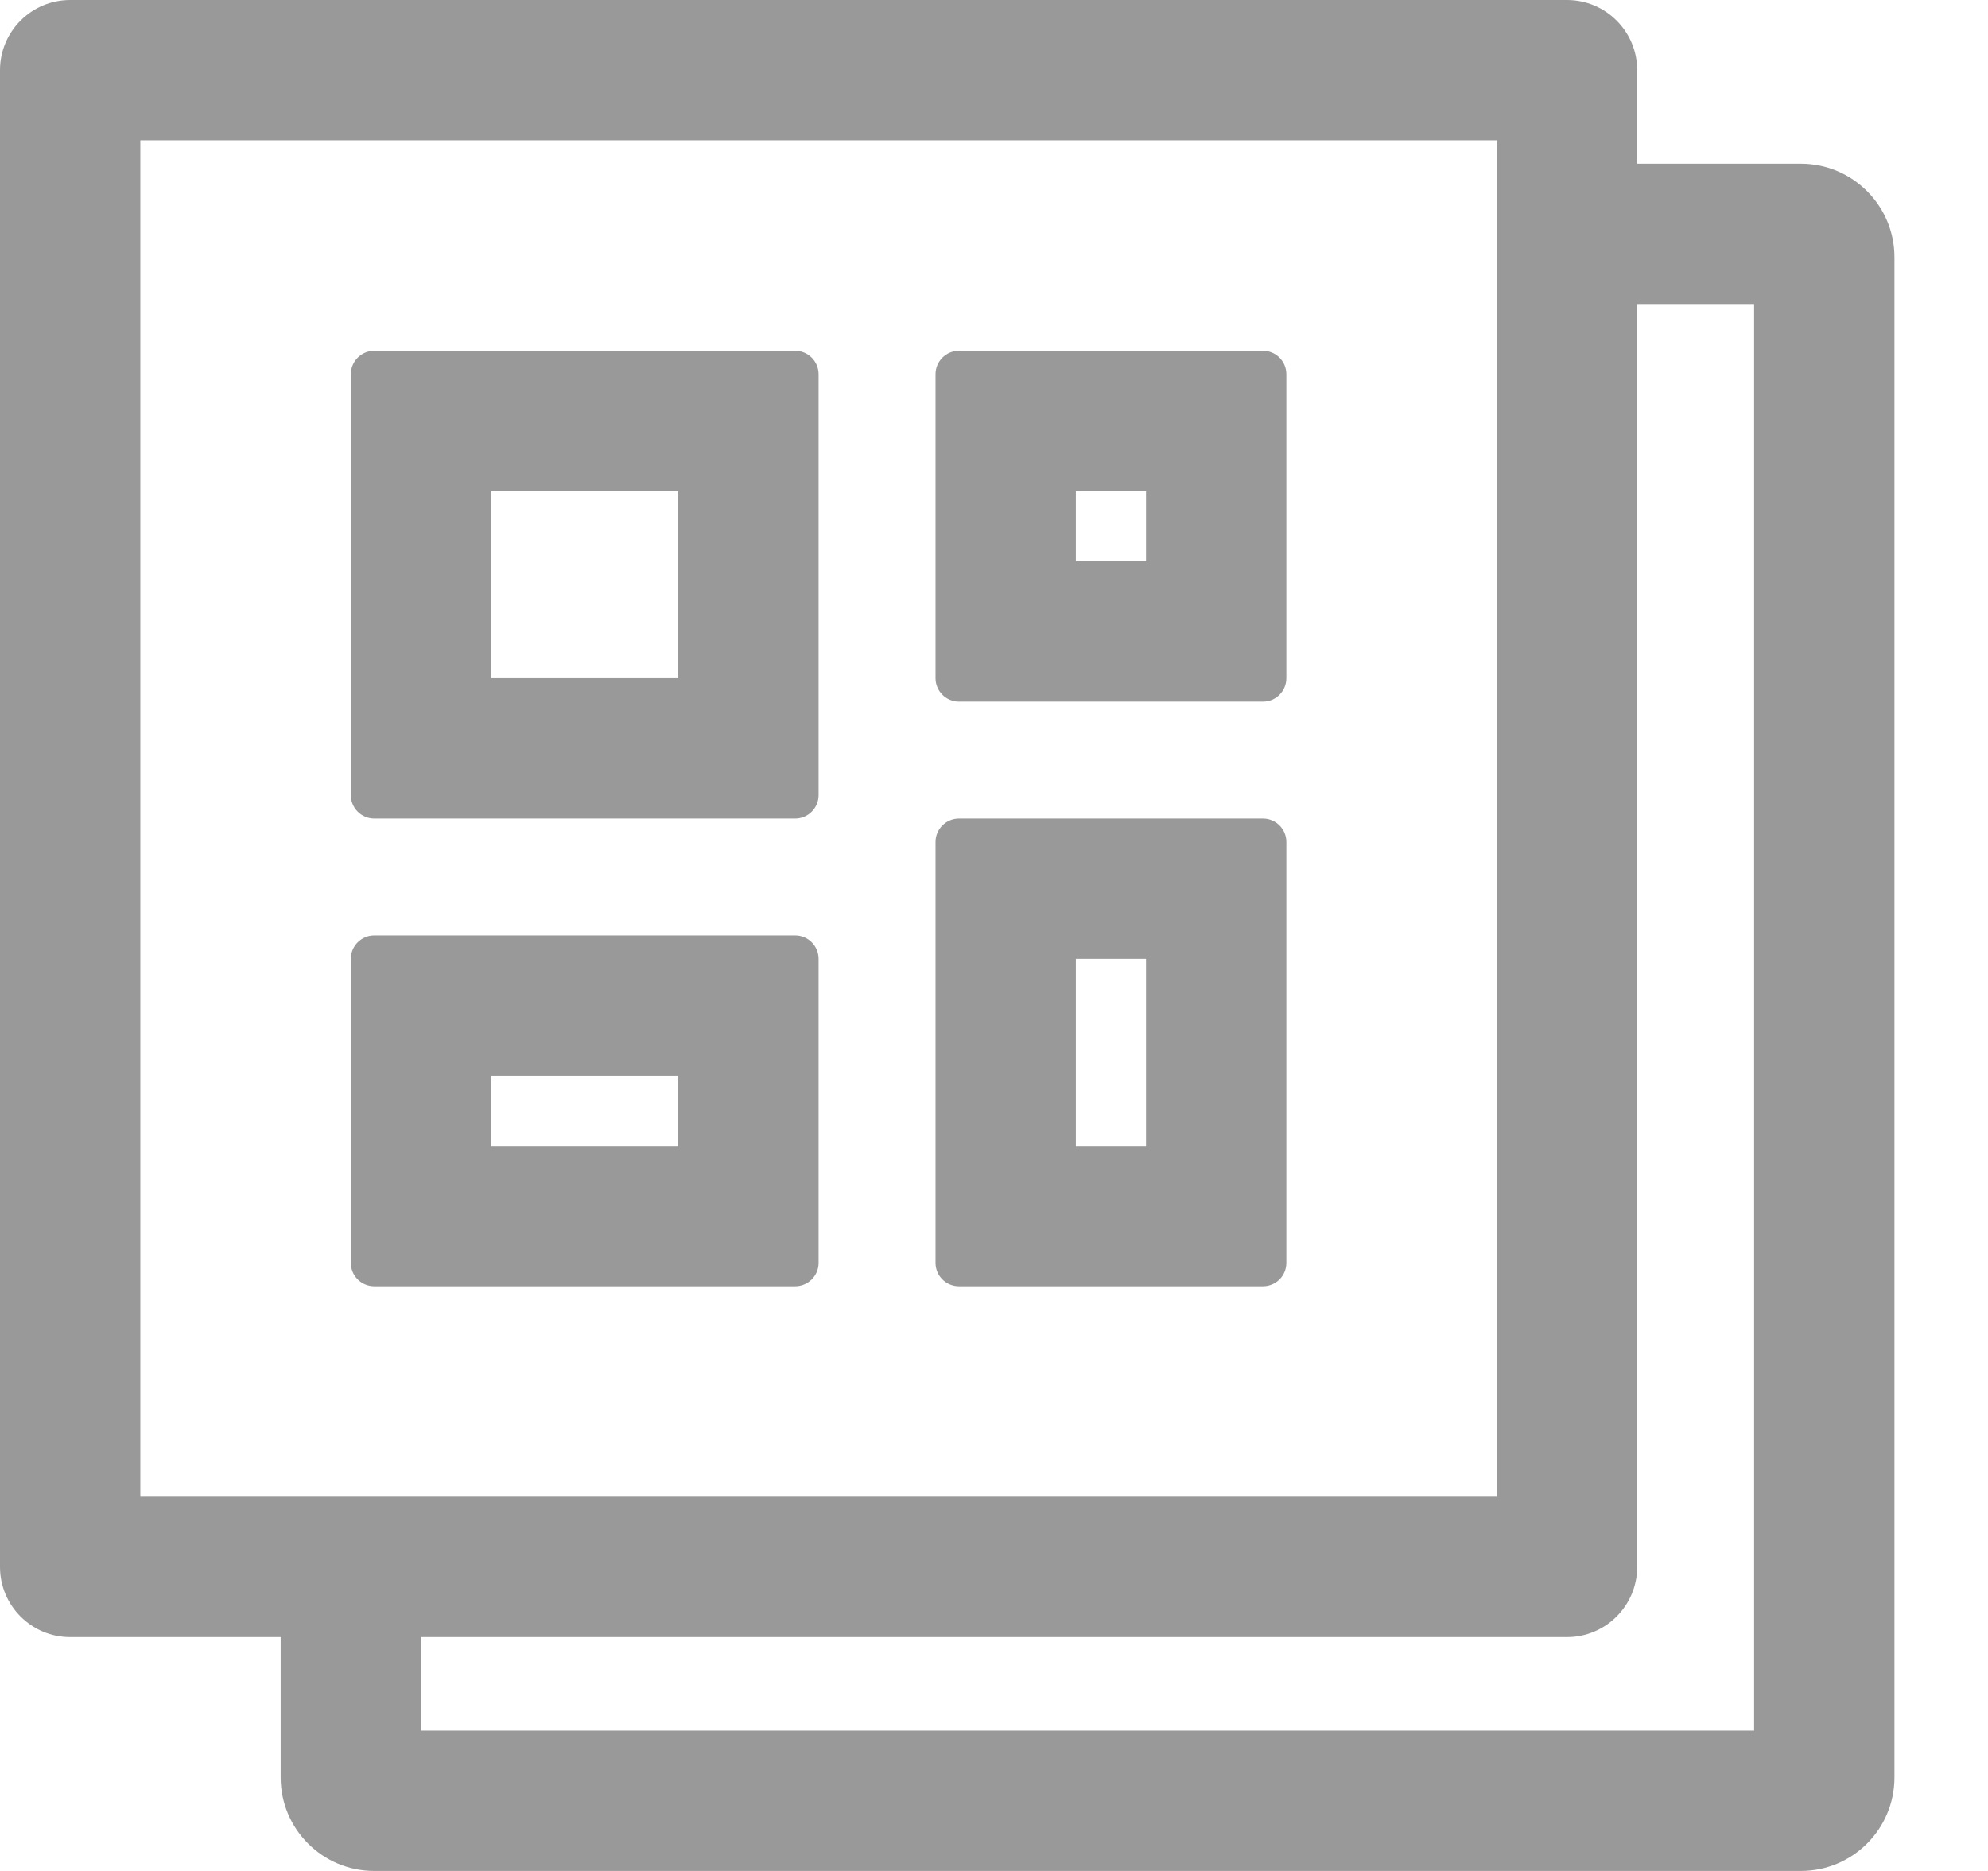
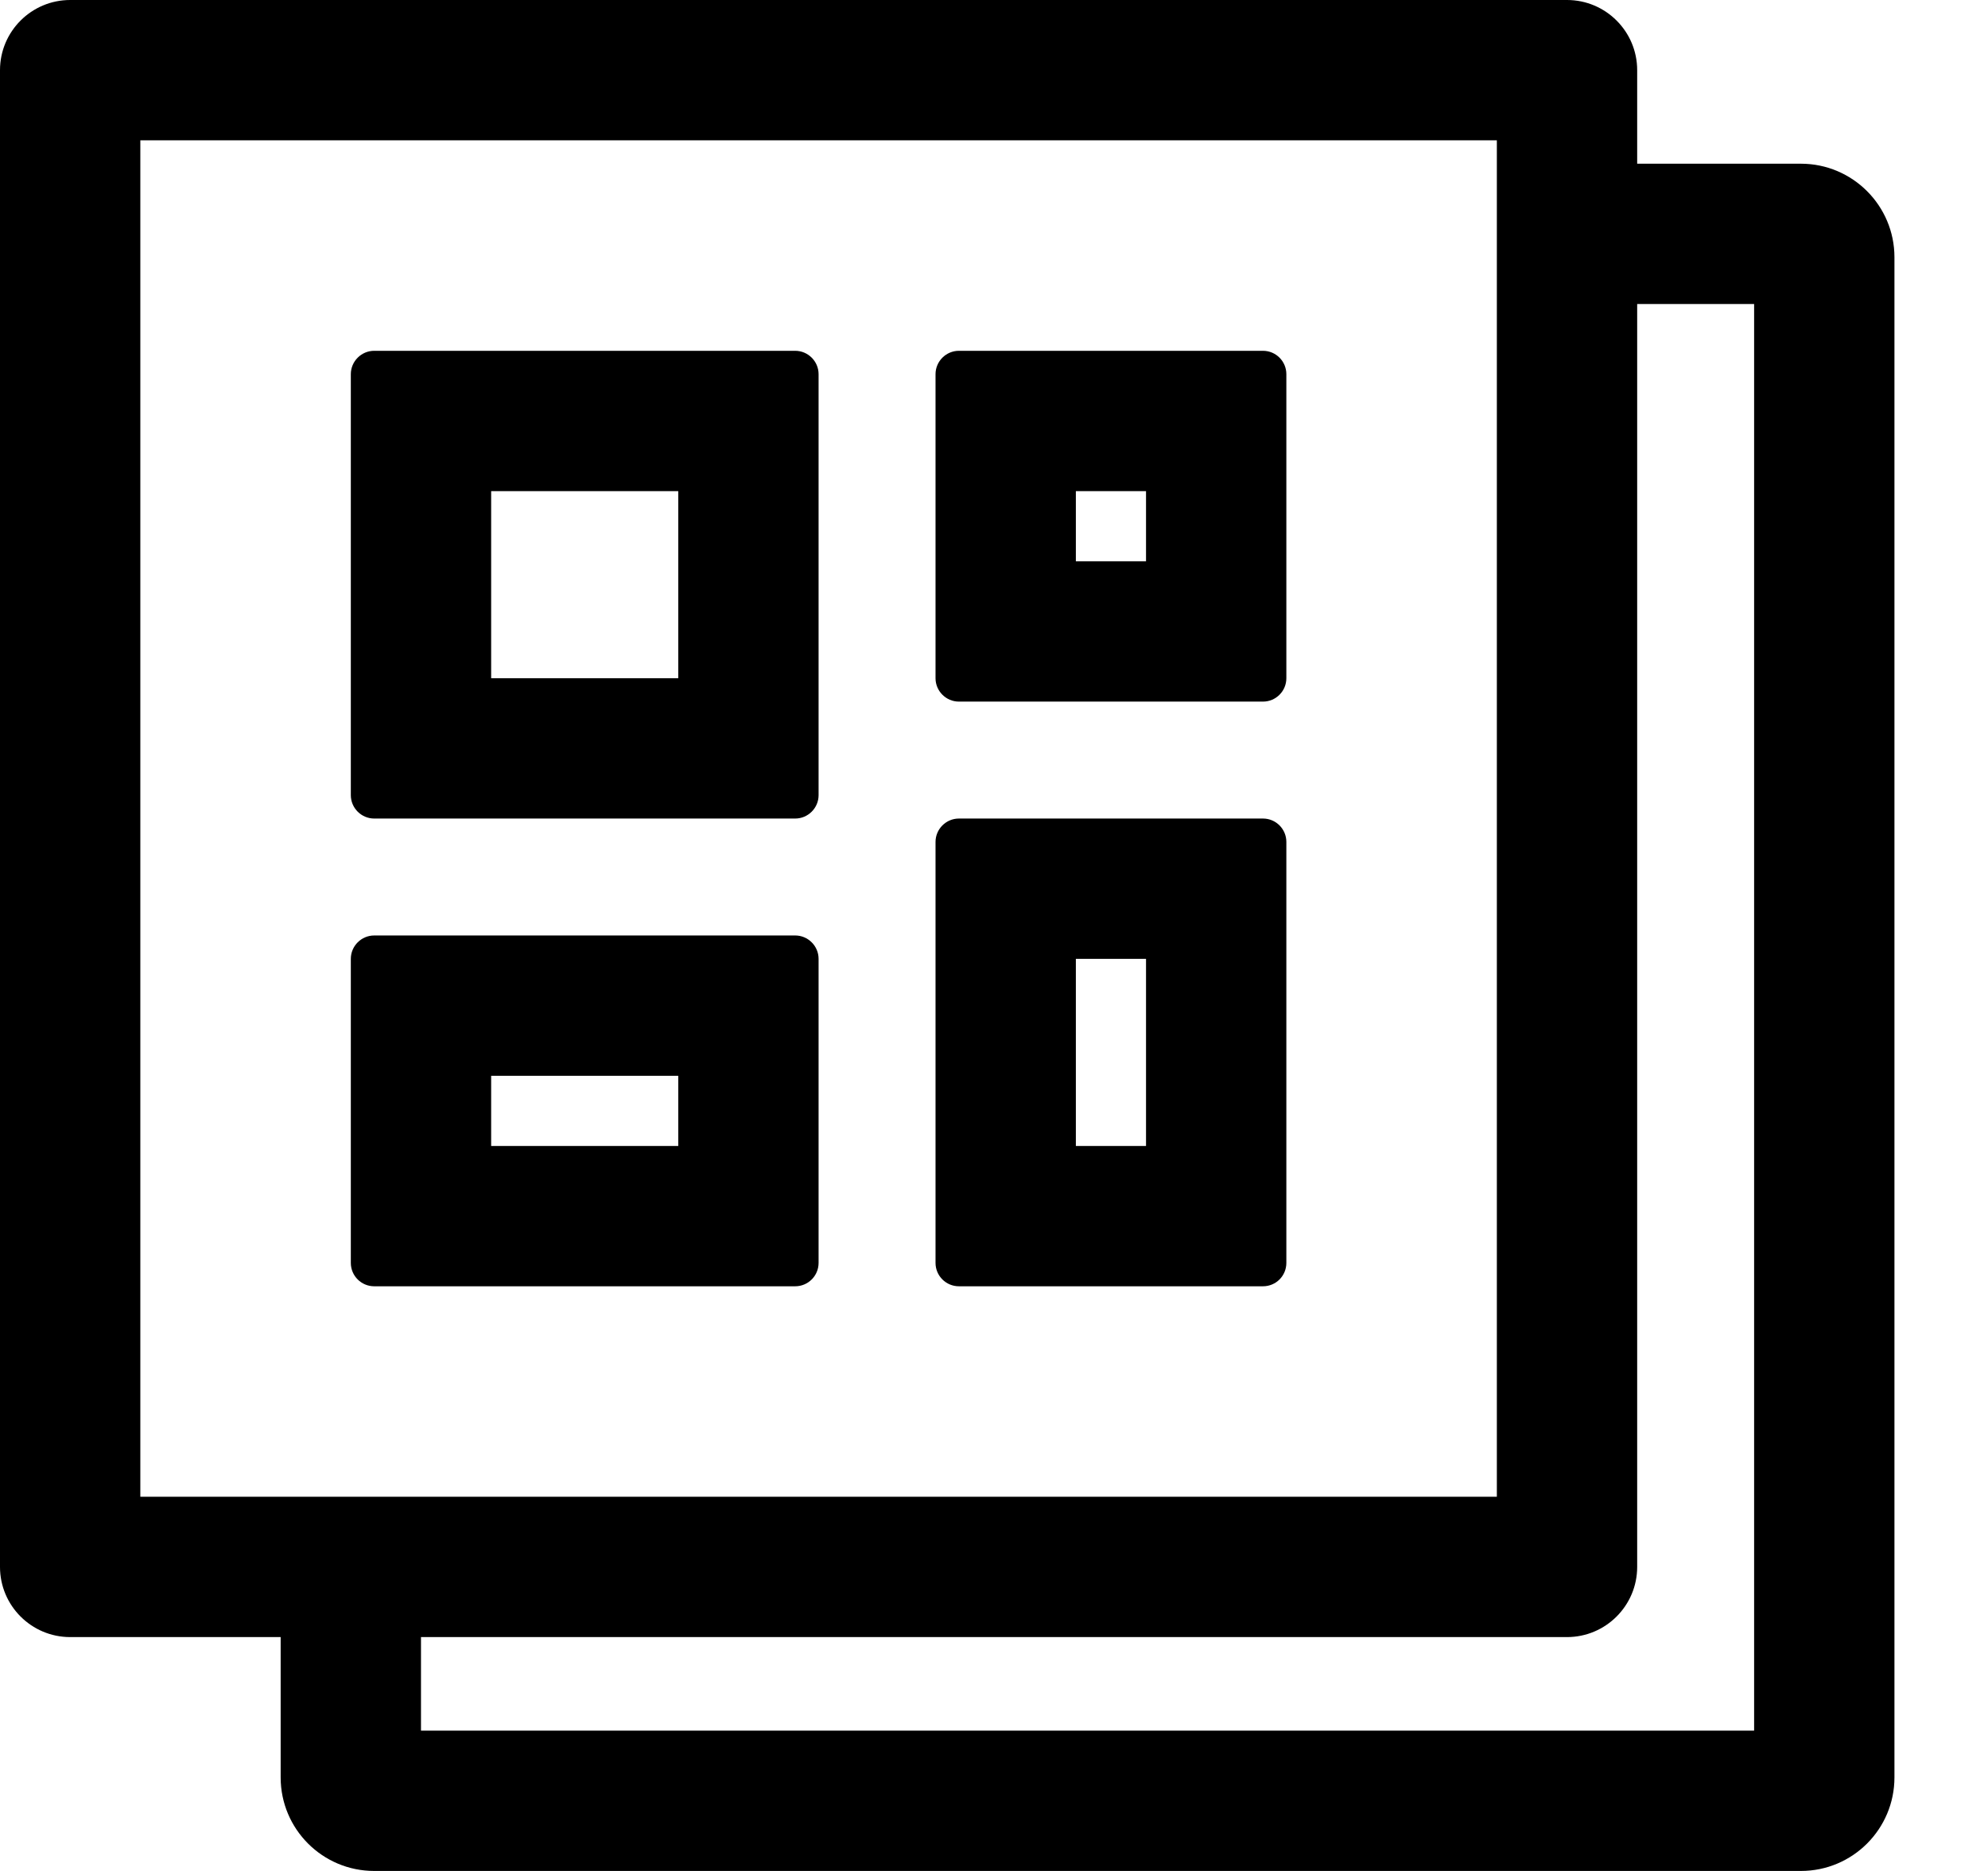
<svg xmlns="http://www.w3.org/2000/svg" width="17" height="16" viewBox="0 0 17 16" fill="none">
-   <g opacity="0.4">
-     <path fill-rule="evenodd" clip-rule="evenodd" d="M3 3.2C3 3.09 3.09 3 3.2 3H6.8C6.91 3 7 3.09 7 3.2V6.8C7 6.91 6.91 7 6.8 7H3.2C3.09 7 3 6.91 3 6.8V3.2ZM4.2 5.8V4.2H5.8V5.8H4.2Z" fill="black" />
-     <path fill-rule="evenodd" clip-rule="evenodd" d="M3.2 8C3.09 8 3 8.09 3 8.2V10.8C3 10.911 3.09 11 3.2 11H6.8C6.91 11 7 10.911 7 10.8V8.2C7 8.09 6.91 8 6.8 8H3.2ZM4.2 9.2V9.8H5.8V9.2H4.2Z" fill="black" />
-     <path fill-rule="evenodd" clip-rule="evenodd" d="M8 7.2C8 7.09 8.09 7 8.2 7H10.8C10.911 7 11 7.09 11 7.2V10.8C11 10.911 10.911 11 10.8 11H8.2C8.09 11 8 10.911 8 10.8V7.2ZM9.2 9.8V8.2H9.8V9.8H9.2Z" fill="black" />
-     <path fill-rule="evenodd" clip-rule="evenodd" d="M8.2 3C8.09 3 8 3.09 8 3.2V5.8C8 5.91 8.09 6 8.2 6H10.8C10.911 6 11 5.91 11 5.8V3.2C11 3.09 10.911 3 10.8 3H8.2ZM9.2 4.2V4.8H9.8V4.2H9.2Z" fill="black" />
-     <path fill-rule="evenodd" clip-rule="evenodd" d="M0 0.6C0 0.269 0.269 0 0.6 0H13.4C13.731 0 14 0.269 14 0.6V1.4H15.4C15.842 1.4 16.2 1.759 16.2 2.2V15.2C16.2 15.642 15.842 16 15.4 16H3.2C2.758 16 2.4 15.642 2.4 15.2V14H3.6V14.8H15V2.6H14V13.4C14 13.731 13.731 14 13.4 14H0.6C0.269 14 0 13.731 0 13.4V0.6ZM1.2 12.8V1.2H12.8V12.8H1.2Z" fill="black" />
-   </g>
+   <path fill-rule="evenodd" clip-rule="evenodd" d="M3 3.2C3 3.09 3.09 3 3.2 3H6.8C6.91 3 7 3.09 7 3.2V6.8C7 6.91 6.91 7 6.8 7H3.2C3.09 7 3 6.91 3 6.8V3.2ZM4.2 5.8V4.2H5.8V5.8H4.2Z" fill="black" />
+   <path fill-rule="evenodd" clip-rule="evenodd" d="M3.2 8C3.09 8 3 8.09 3 8.2V10.8C3 10.911 3.09 11 3.2 11H6.8C6.91 11 7 10.911 7 10.8V8.2C7 8.09 6.91 8 6.8 8H3.2ZM4.2 9.2V9.8H5.8V9.2H4.2Z" fill="black" />
+   <path fill-rule="evenodd" clip-rule="evenodd" d="M8 7.2C8 7.09 8.09 7 8.2 7H10.8C10.911 7 11 7.09 11 7.2V10.8C11 10.911 10.911 11 10.8 11H8.2C8.09 11 8 10.911 8 10.8V7.2ZM9.2 9.8V8.2H9.8V9.8H9.2Z" fill="black" />
+   <path fill-rule="evenodd" clip-rule="evenodd" d="M8.2 3C8.09 3 8 3.09 8 3.2V5.8C8 5.91 8.09 6 8.2 6H10.8C10.911 6 11 5.91 11 5.8V3.2C11 3.09 10.911 3 10.8 3H8.2ZM9.2 4.2V4.8H9.8V4.2H9.2Z" fill="black" />
+   <path fill-rule="evenodd" clip-rule="evenodd" d="M0 0.6C0 0.269 0.269 0 0.6 0H13.4C13.731 0 14 0.269 14 0.6V1.4H15.4C15.842 1.4 16.2 1.759 16.2 2.2V15.2C16.2 15.642 15.842 16 15.4 16H3.2C2.758 16 2.4 15.642 2.4 15.2V14H3.6V14.8H15V2.6H14V13.4C14 13.731 13.731 14 13.4 14H0.6C0.269 14 0 13.731 0 13.4V0.6ZM1.2 12.8V1.2H12.8V12.8H1.2Z" fill="black" />
</svg>
